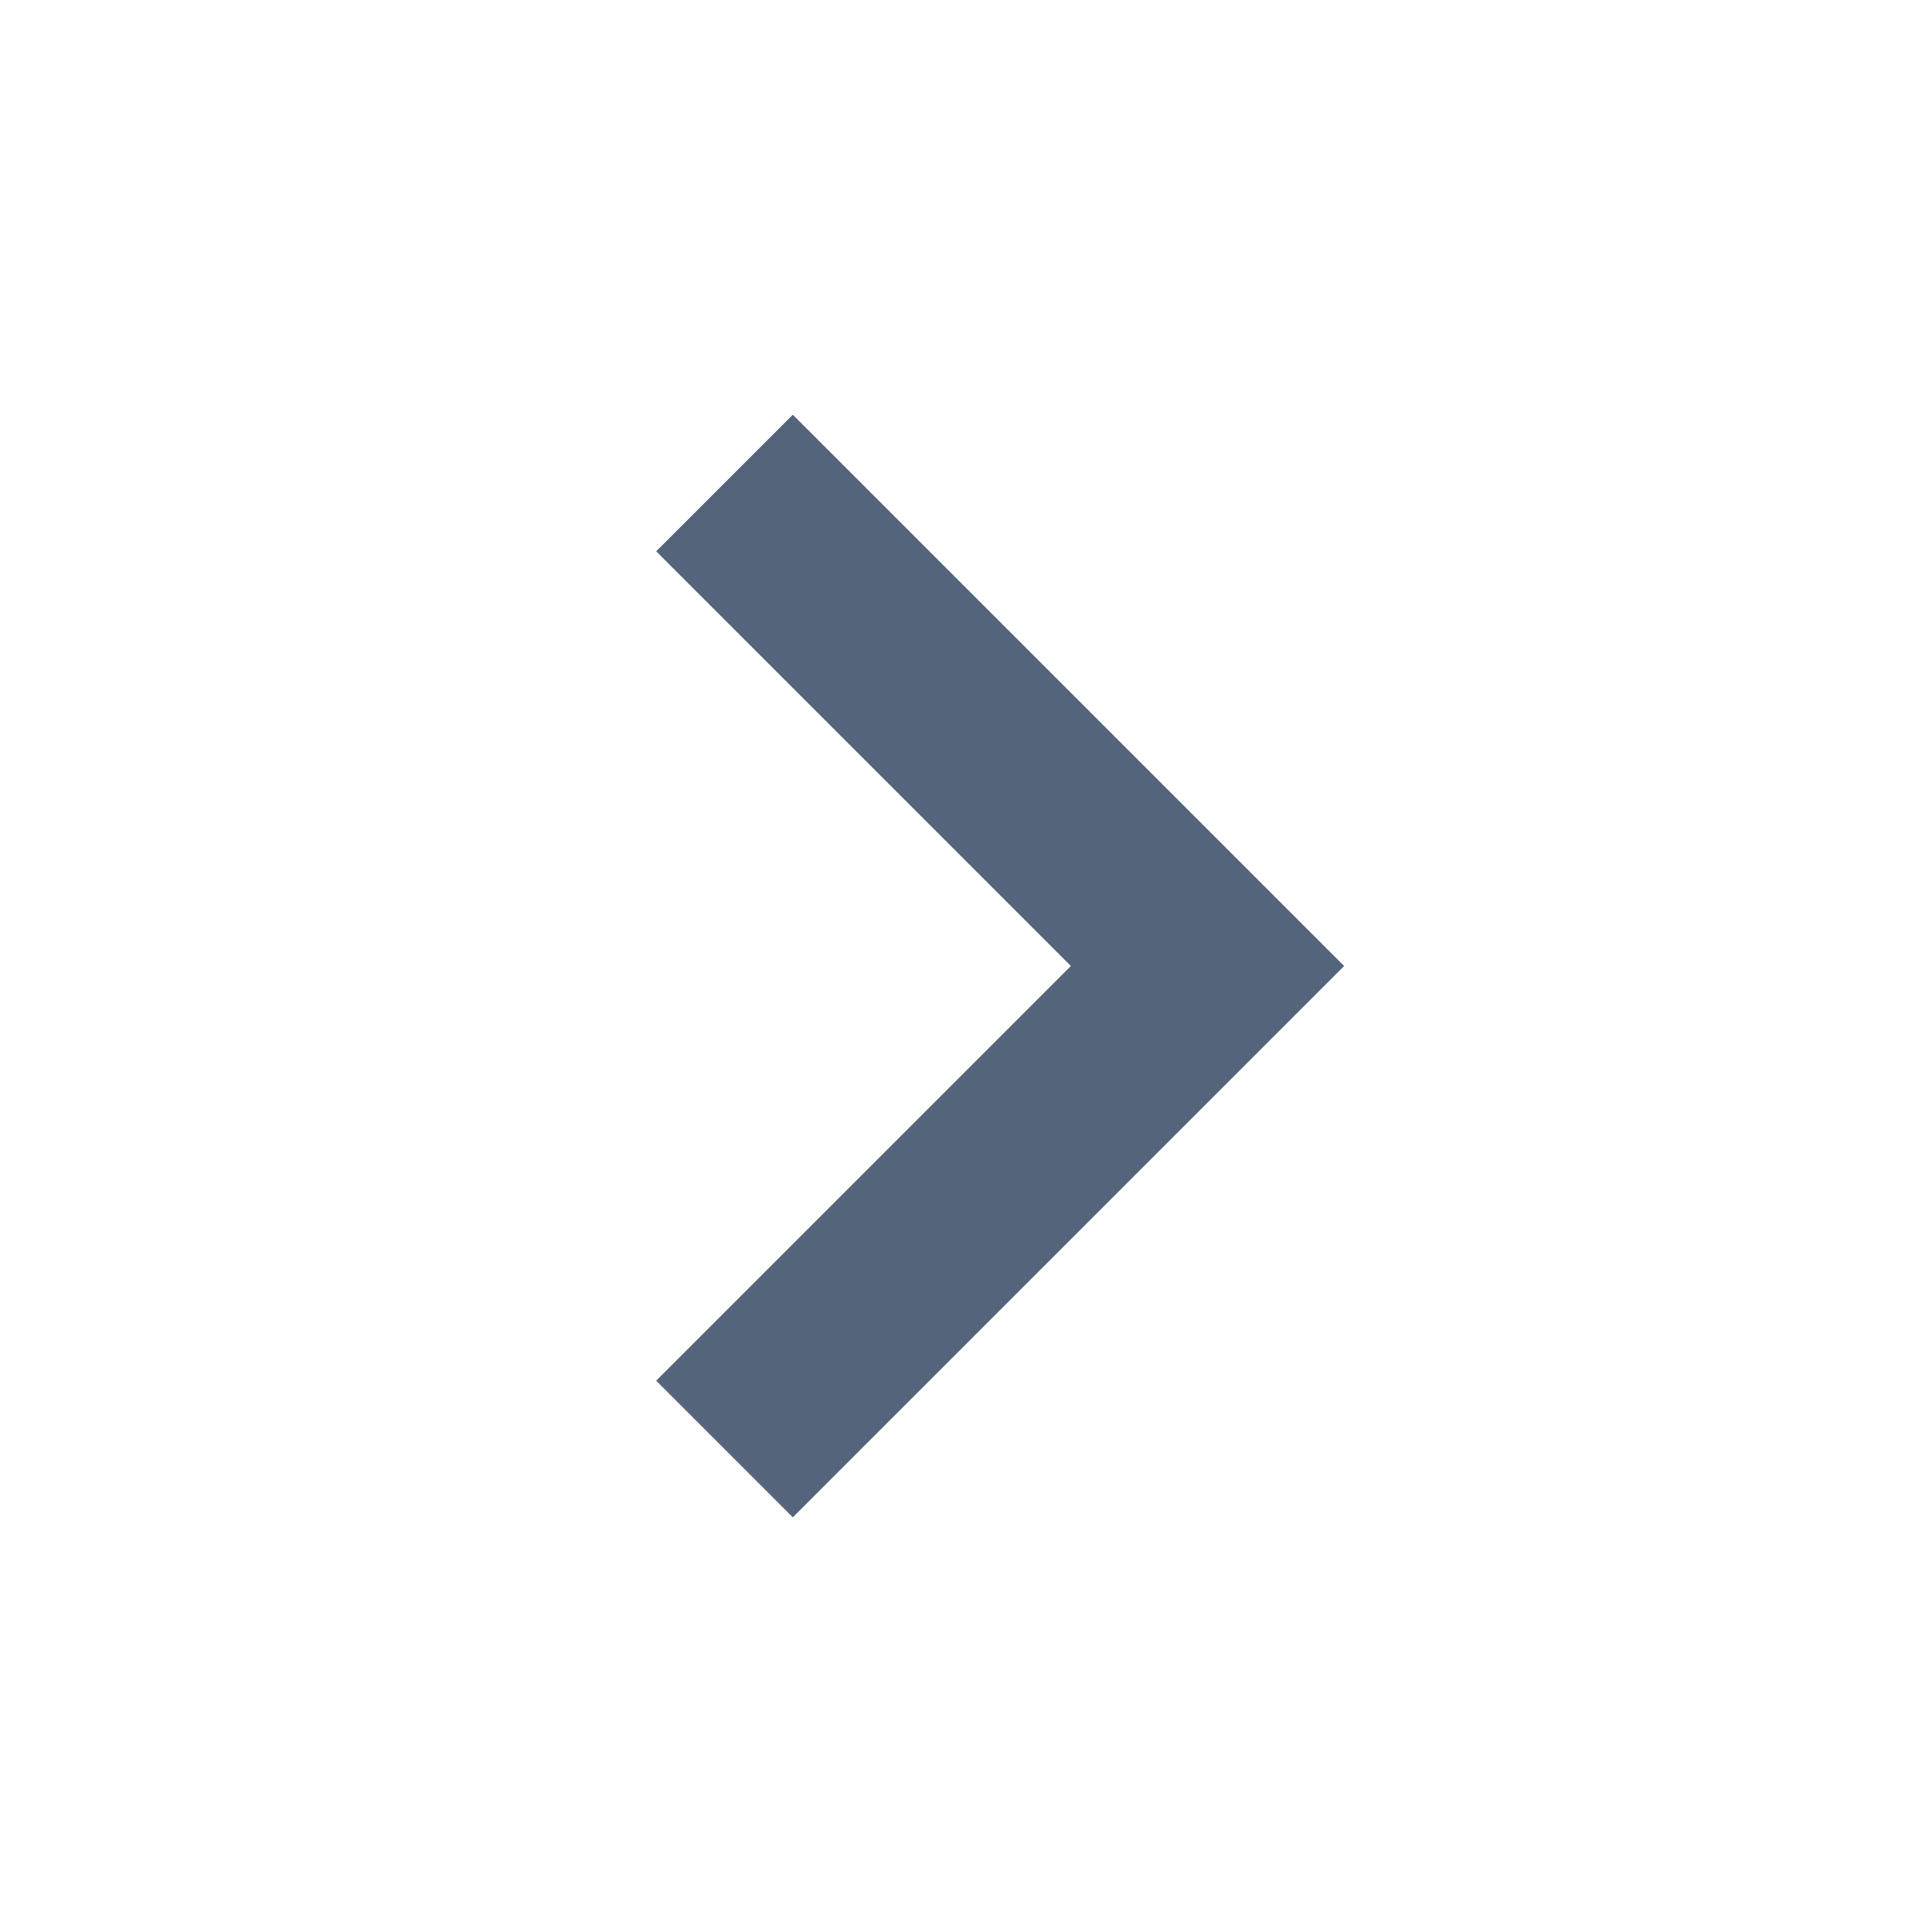
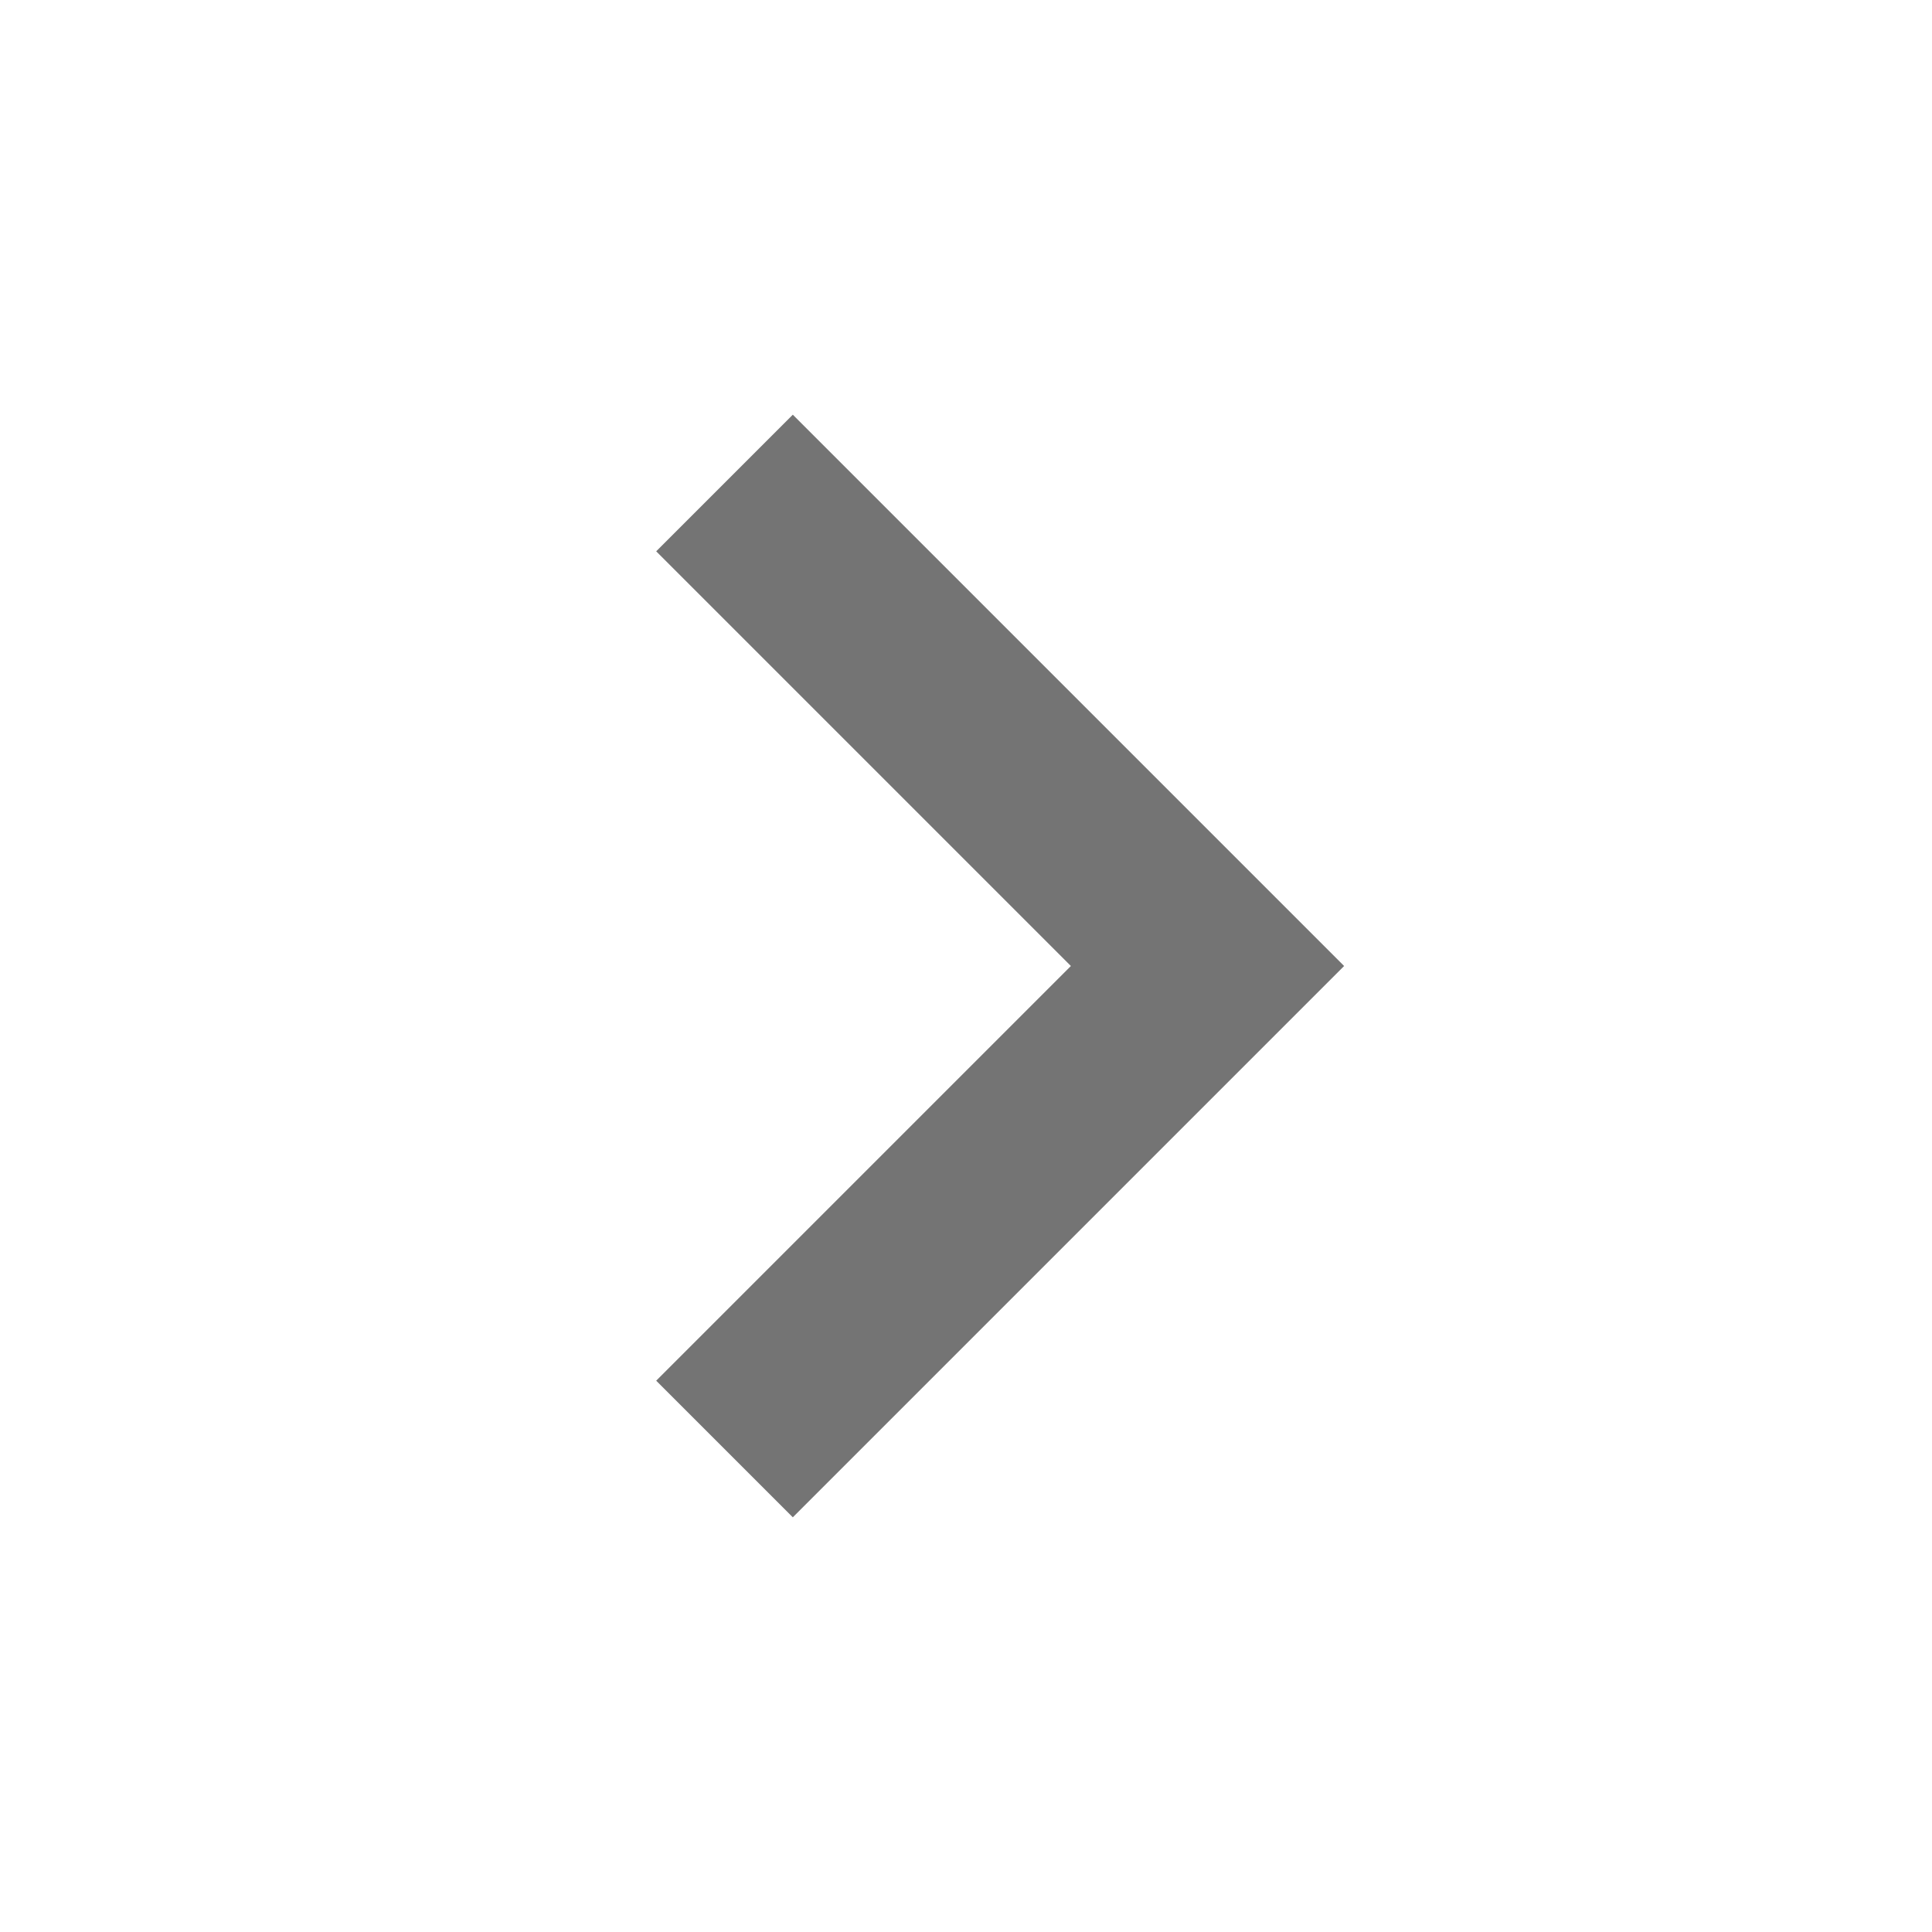
<svg xmlns="http://www.w3.org/2000/svg" preserveAspectRatio="none" overflow="visible" style="display: block;" width="16" height="16" viewBox="0 0 16 16" fill="none">
  <g id="ì ê¸° ë²í¼">
-     <path id="Vector" d="M6 4L10 8L6 12" stroke-width="1.6" stroke="#53647B" />
+     <path id="Vector" d="M6 4L10 8L6 12" stroke-width="1.6" stroke="#747474" />
  </g>
</svg>
